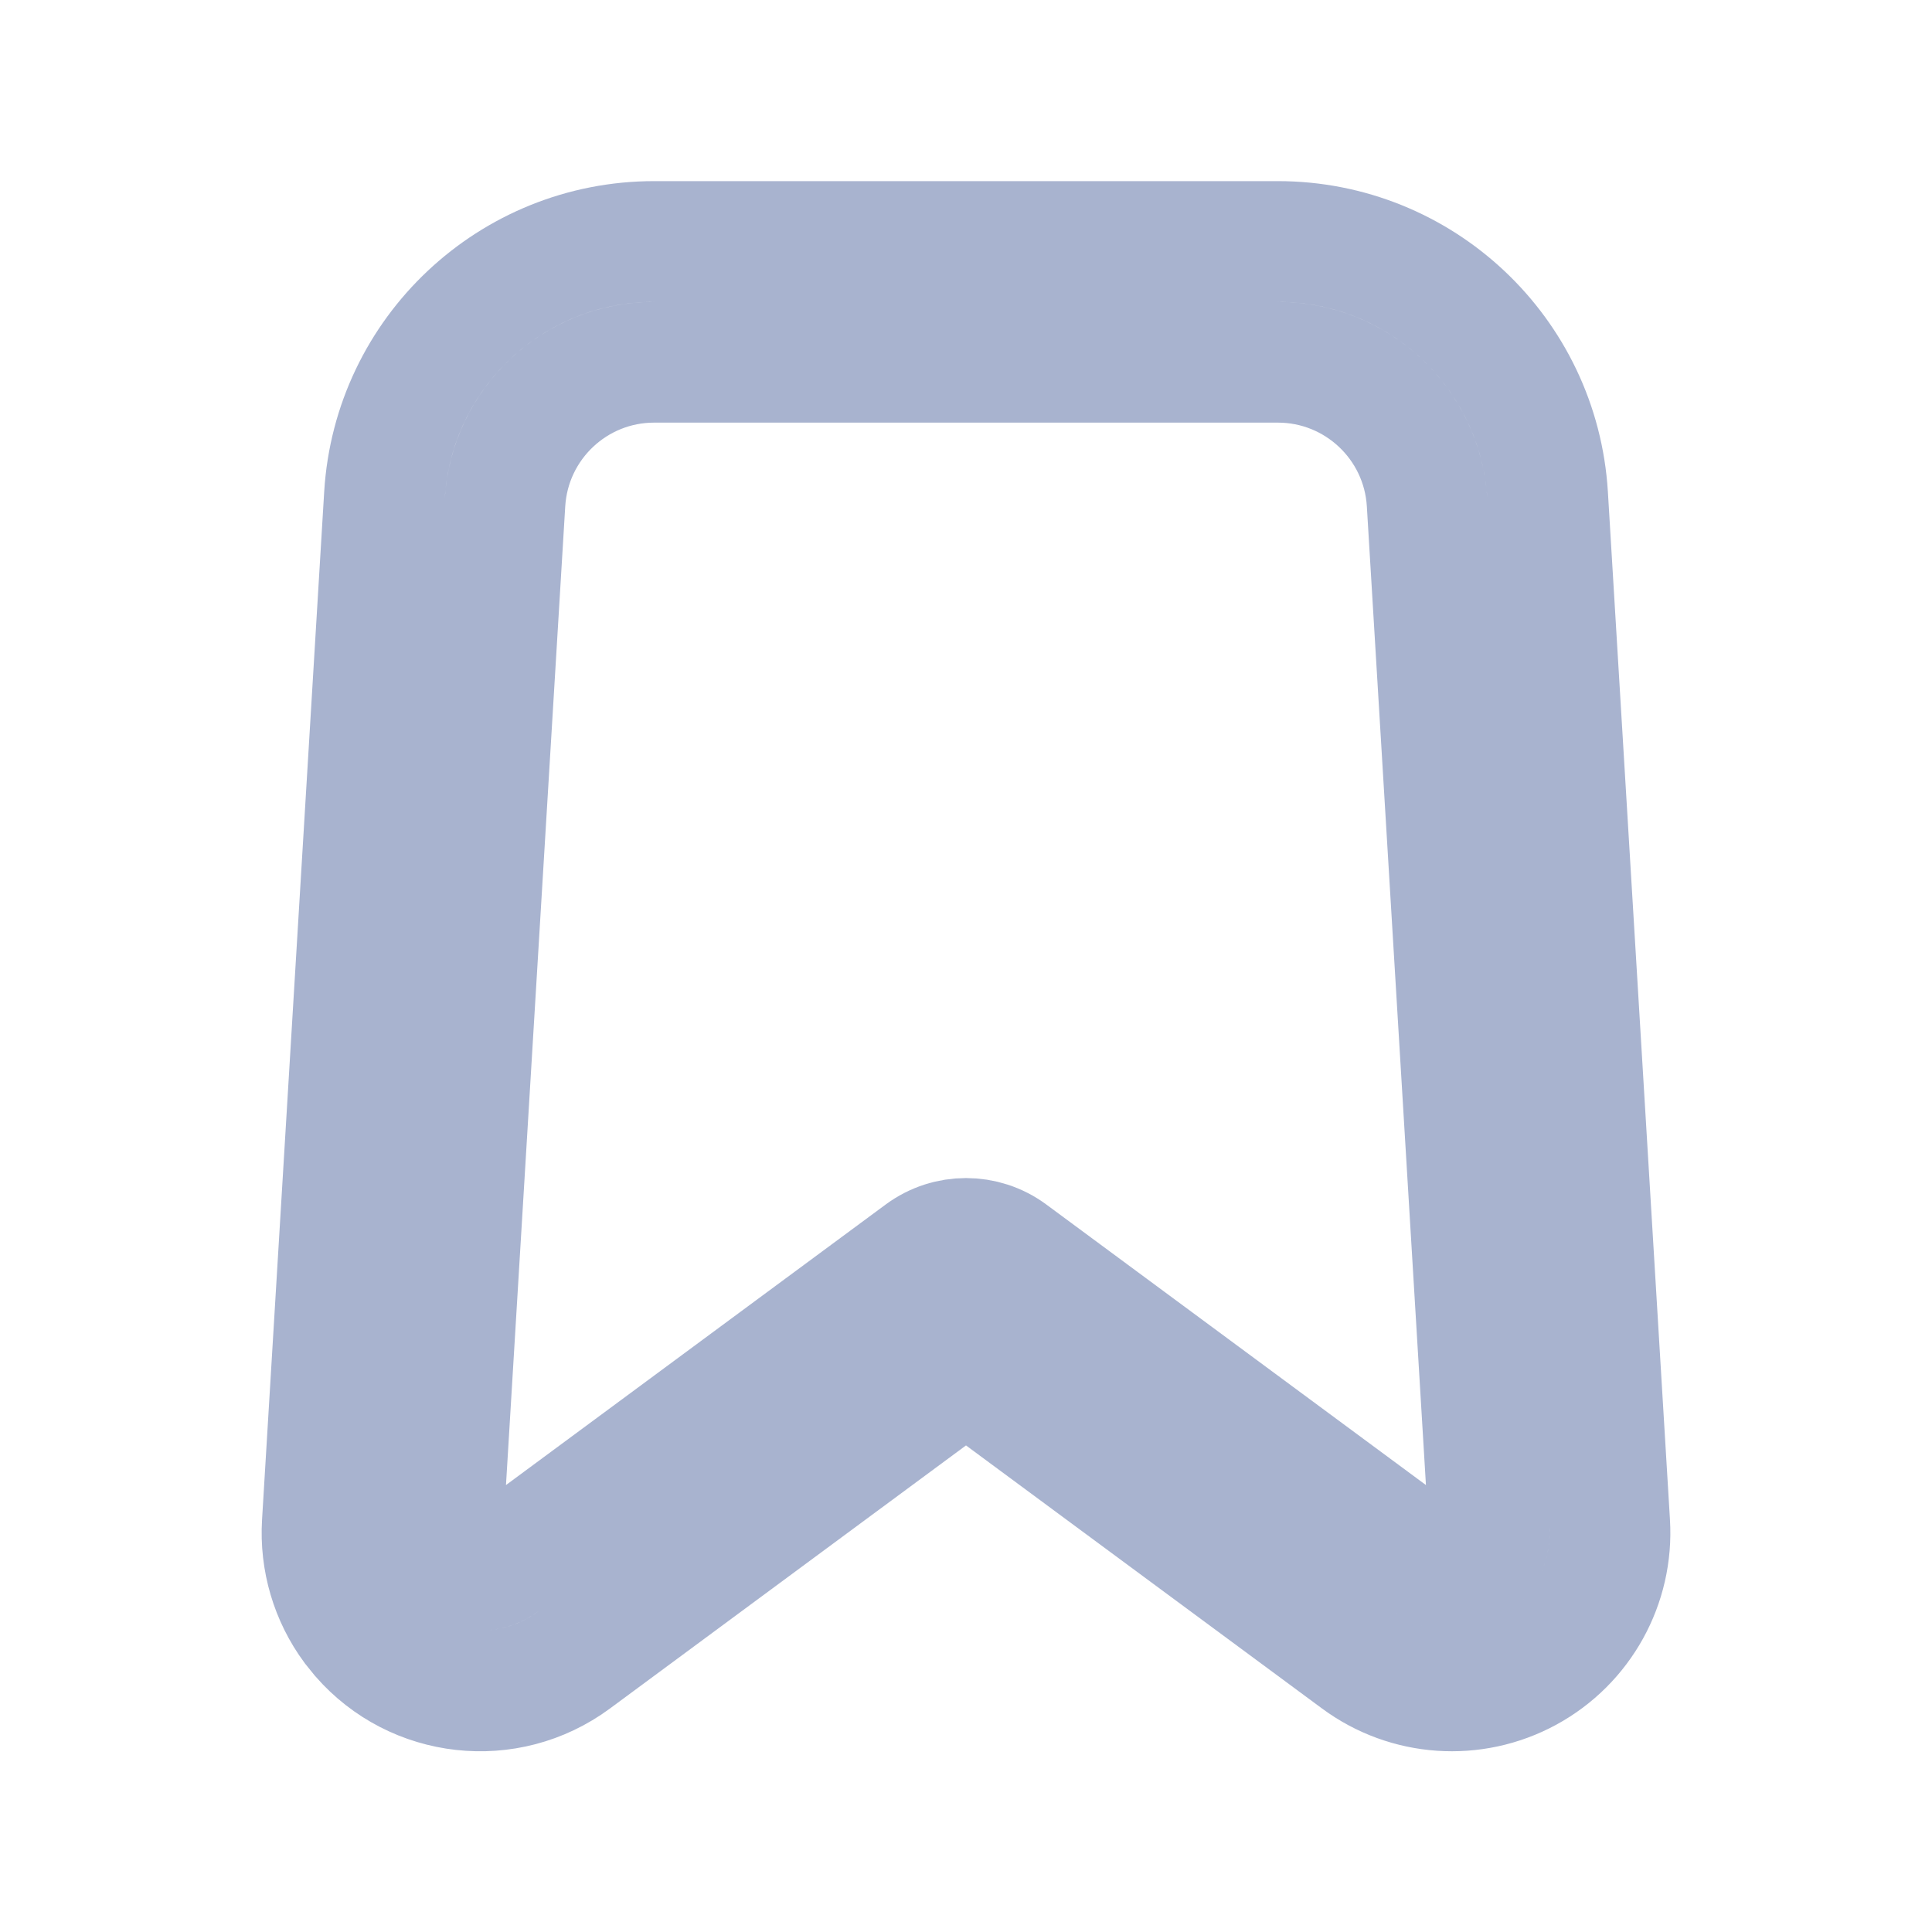
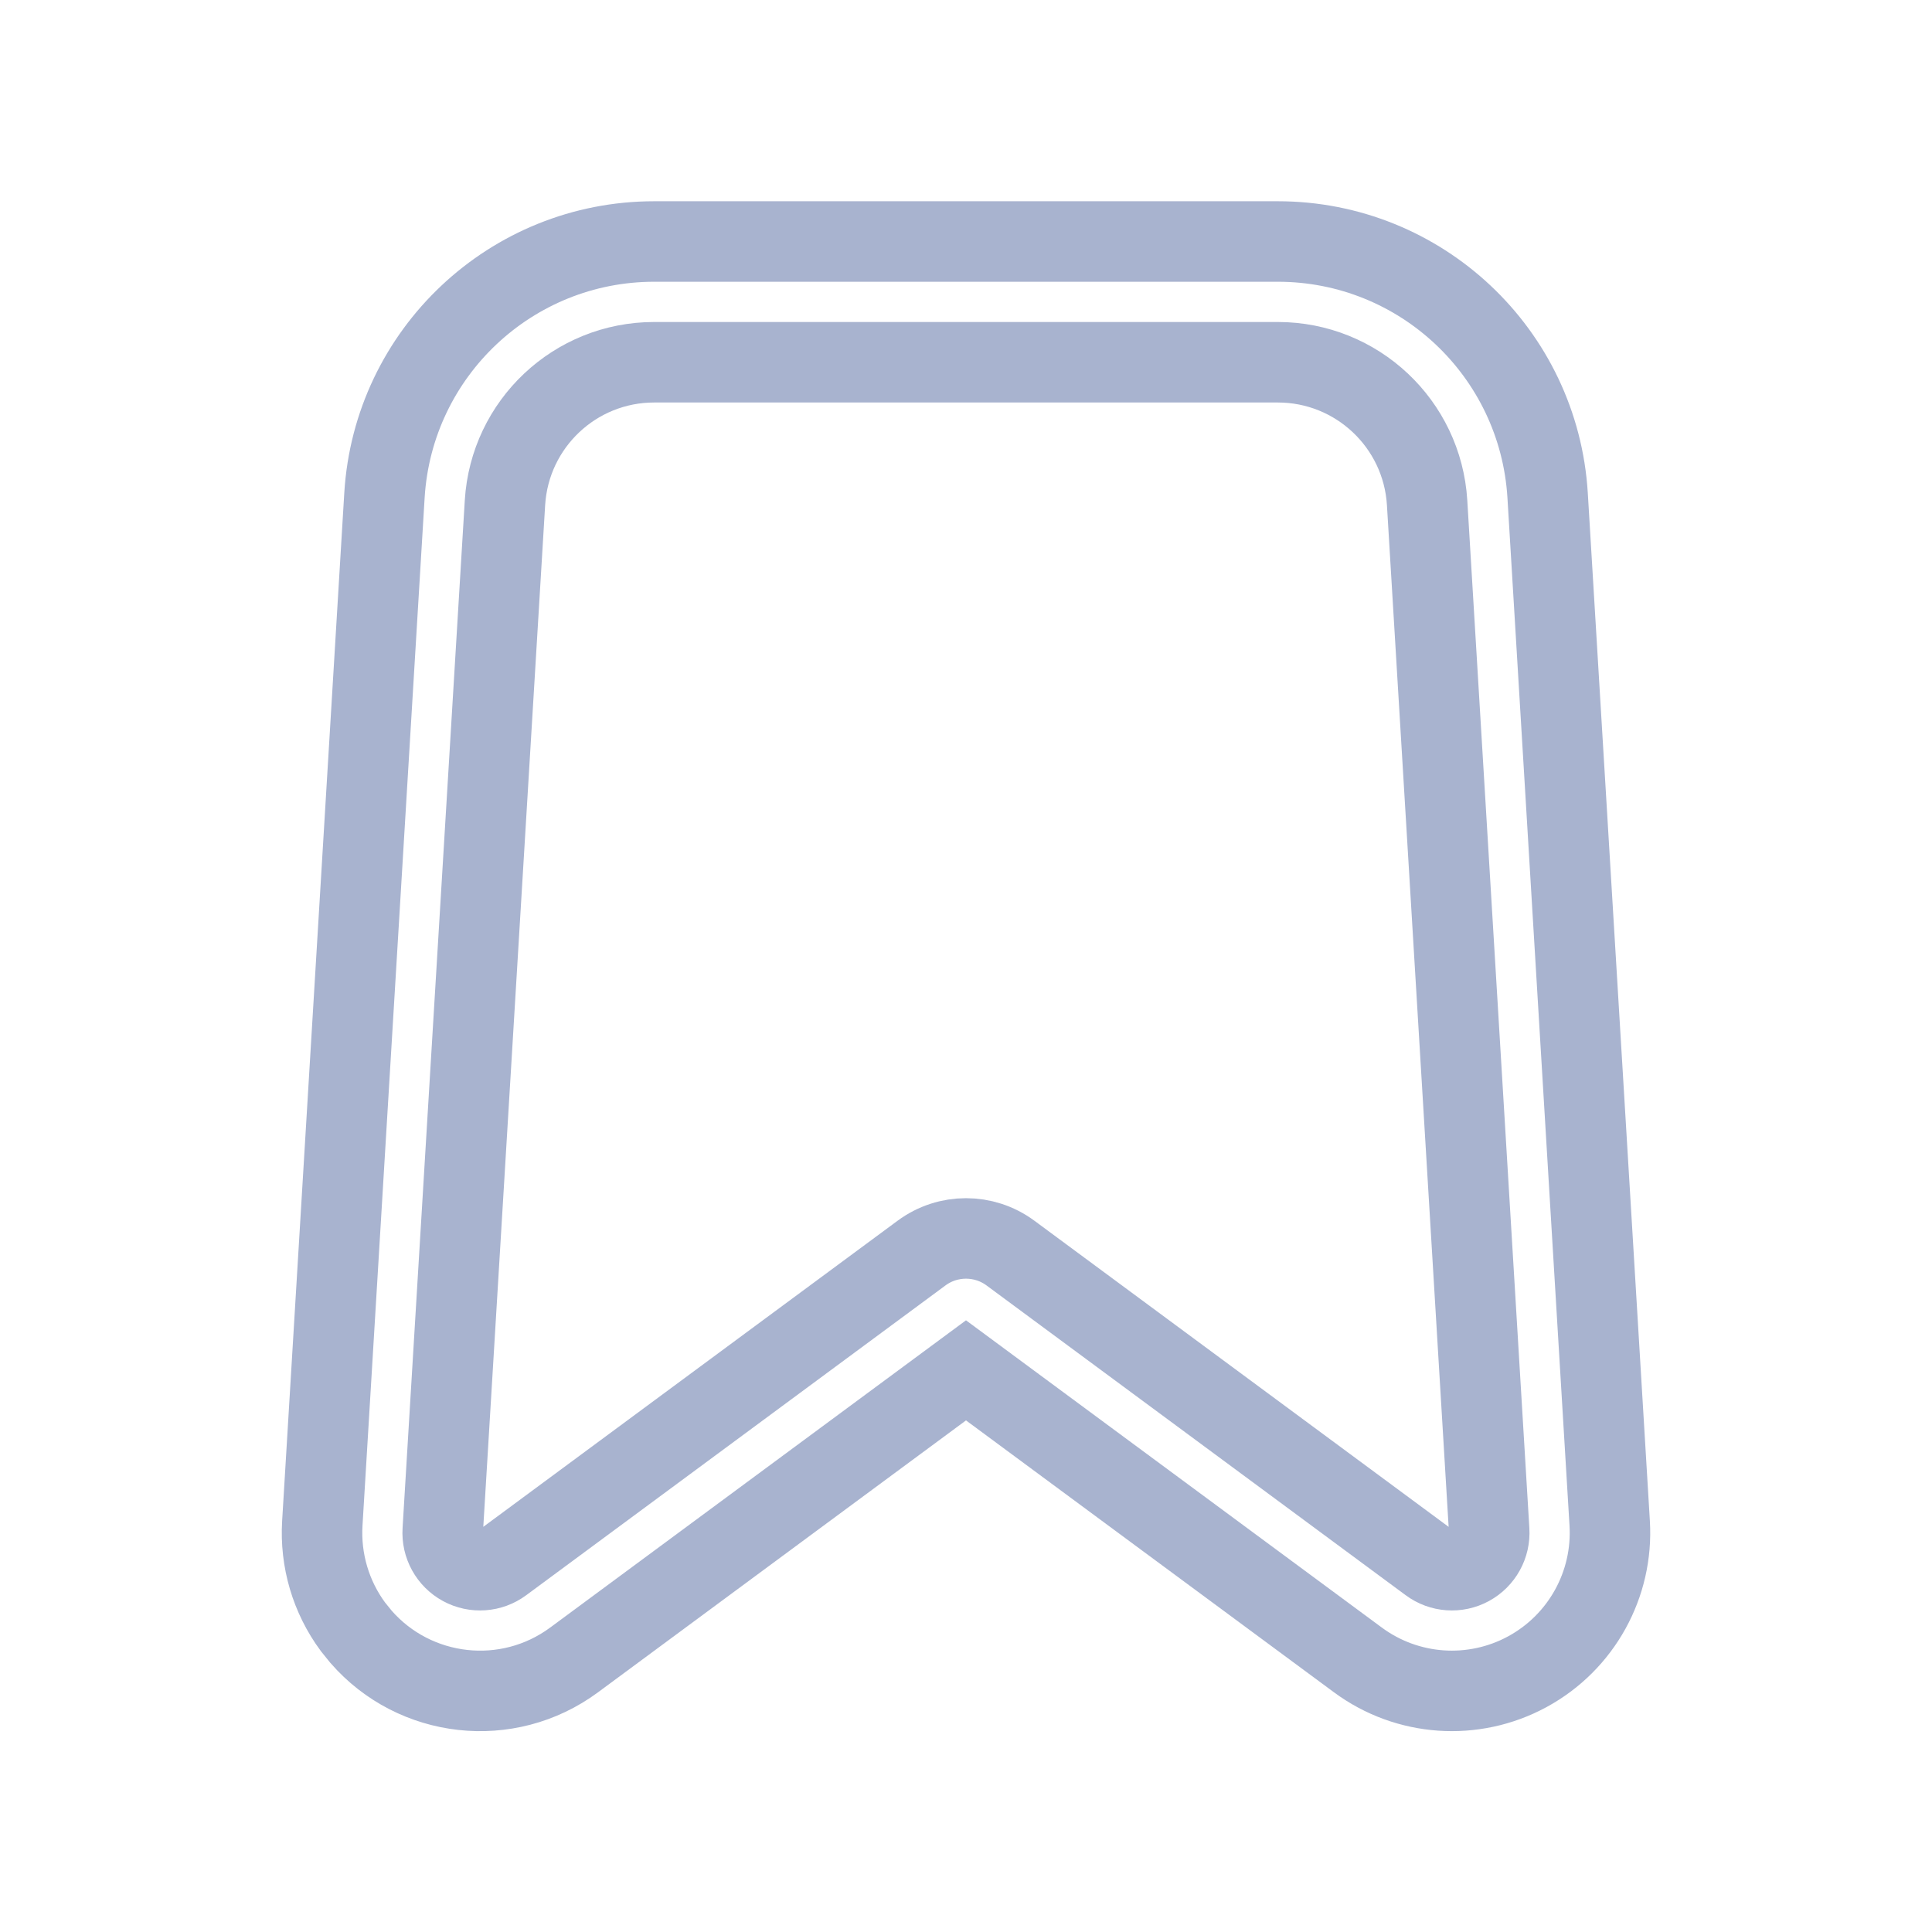
<svg xmlns="http://www.w3.org/2000/svg" width="1em" height="1em" viewBox="0 0 24 24" class="w-7 h-7 pointer-events-none">
-   <path d="M15.874 3H8.126a3.357 3.357 0 00-3.35 3.152l-.772 12.77c-.028.459.106.915.38 1.286l.101.125c.666.764 1.818.9 2.647.287L12 17.023l4.868 3.597a1.964 1.964 0 003.128-1.7l-.771-12.767A3.358 3.358 0 0015.874 3zm0 1.5c.981 0 1.794.764 1.854 1.744l.771 12.768a.464.464 0 01-.74.402l-5.207-3.848a.929.929 0 00-1.104 0L6.24 19.414a.464.464 0 01-.74-.402l.773-12.768c.06-.98.872-1.744 1.853-1.744h7.748z" fill="none" stroke="#a8b3cf" stroke-width="1.5" fill-rule="evenodd" />
+   <path d="M15.874 3H8.126a3.357 3.357 0 00-3.35 3.152l-.772 12.77c-.028.459.106.915.38 1.286l.101.125c.666.764 1.818.9 2.647.287L12 17.023l4.868 3.597a1.964 1.964 0 003.128-1.7l-.771-12.767A3.358 3.358 0 0015.874 3zm0 1.5c.981 0 1.794.764 1.854 1.744l.771 12.768a.464.464 0 01-.74.402l-5.207-3.848a.929.929 0 00-1.104 0L6.24 19.414a.464.464 0 01-.74-.402l.773-12.768c.06-.98.872-1.744 1.853-1.744h7.748z" fill="none" stroke="#a8b3cf" stroke-width="1" fill-rule="evenodd" />
</svg>
